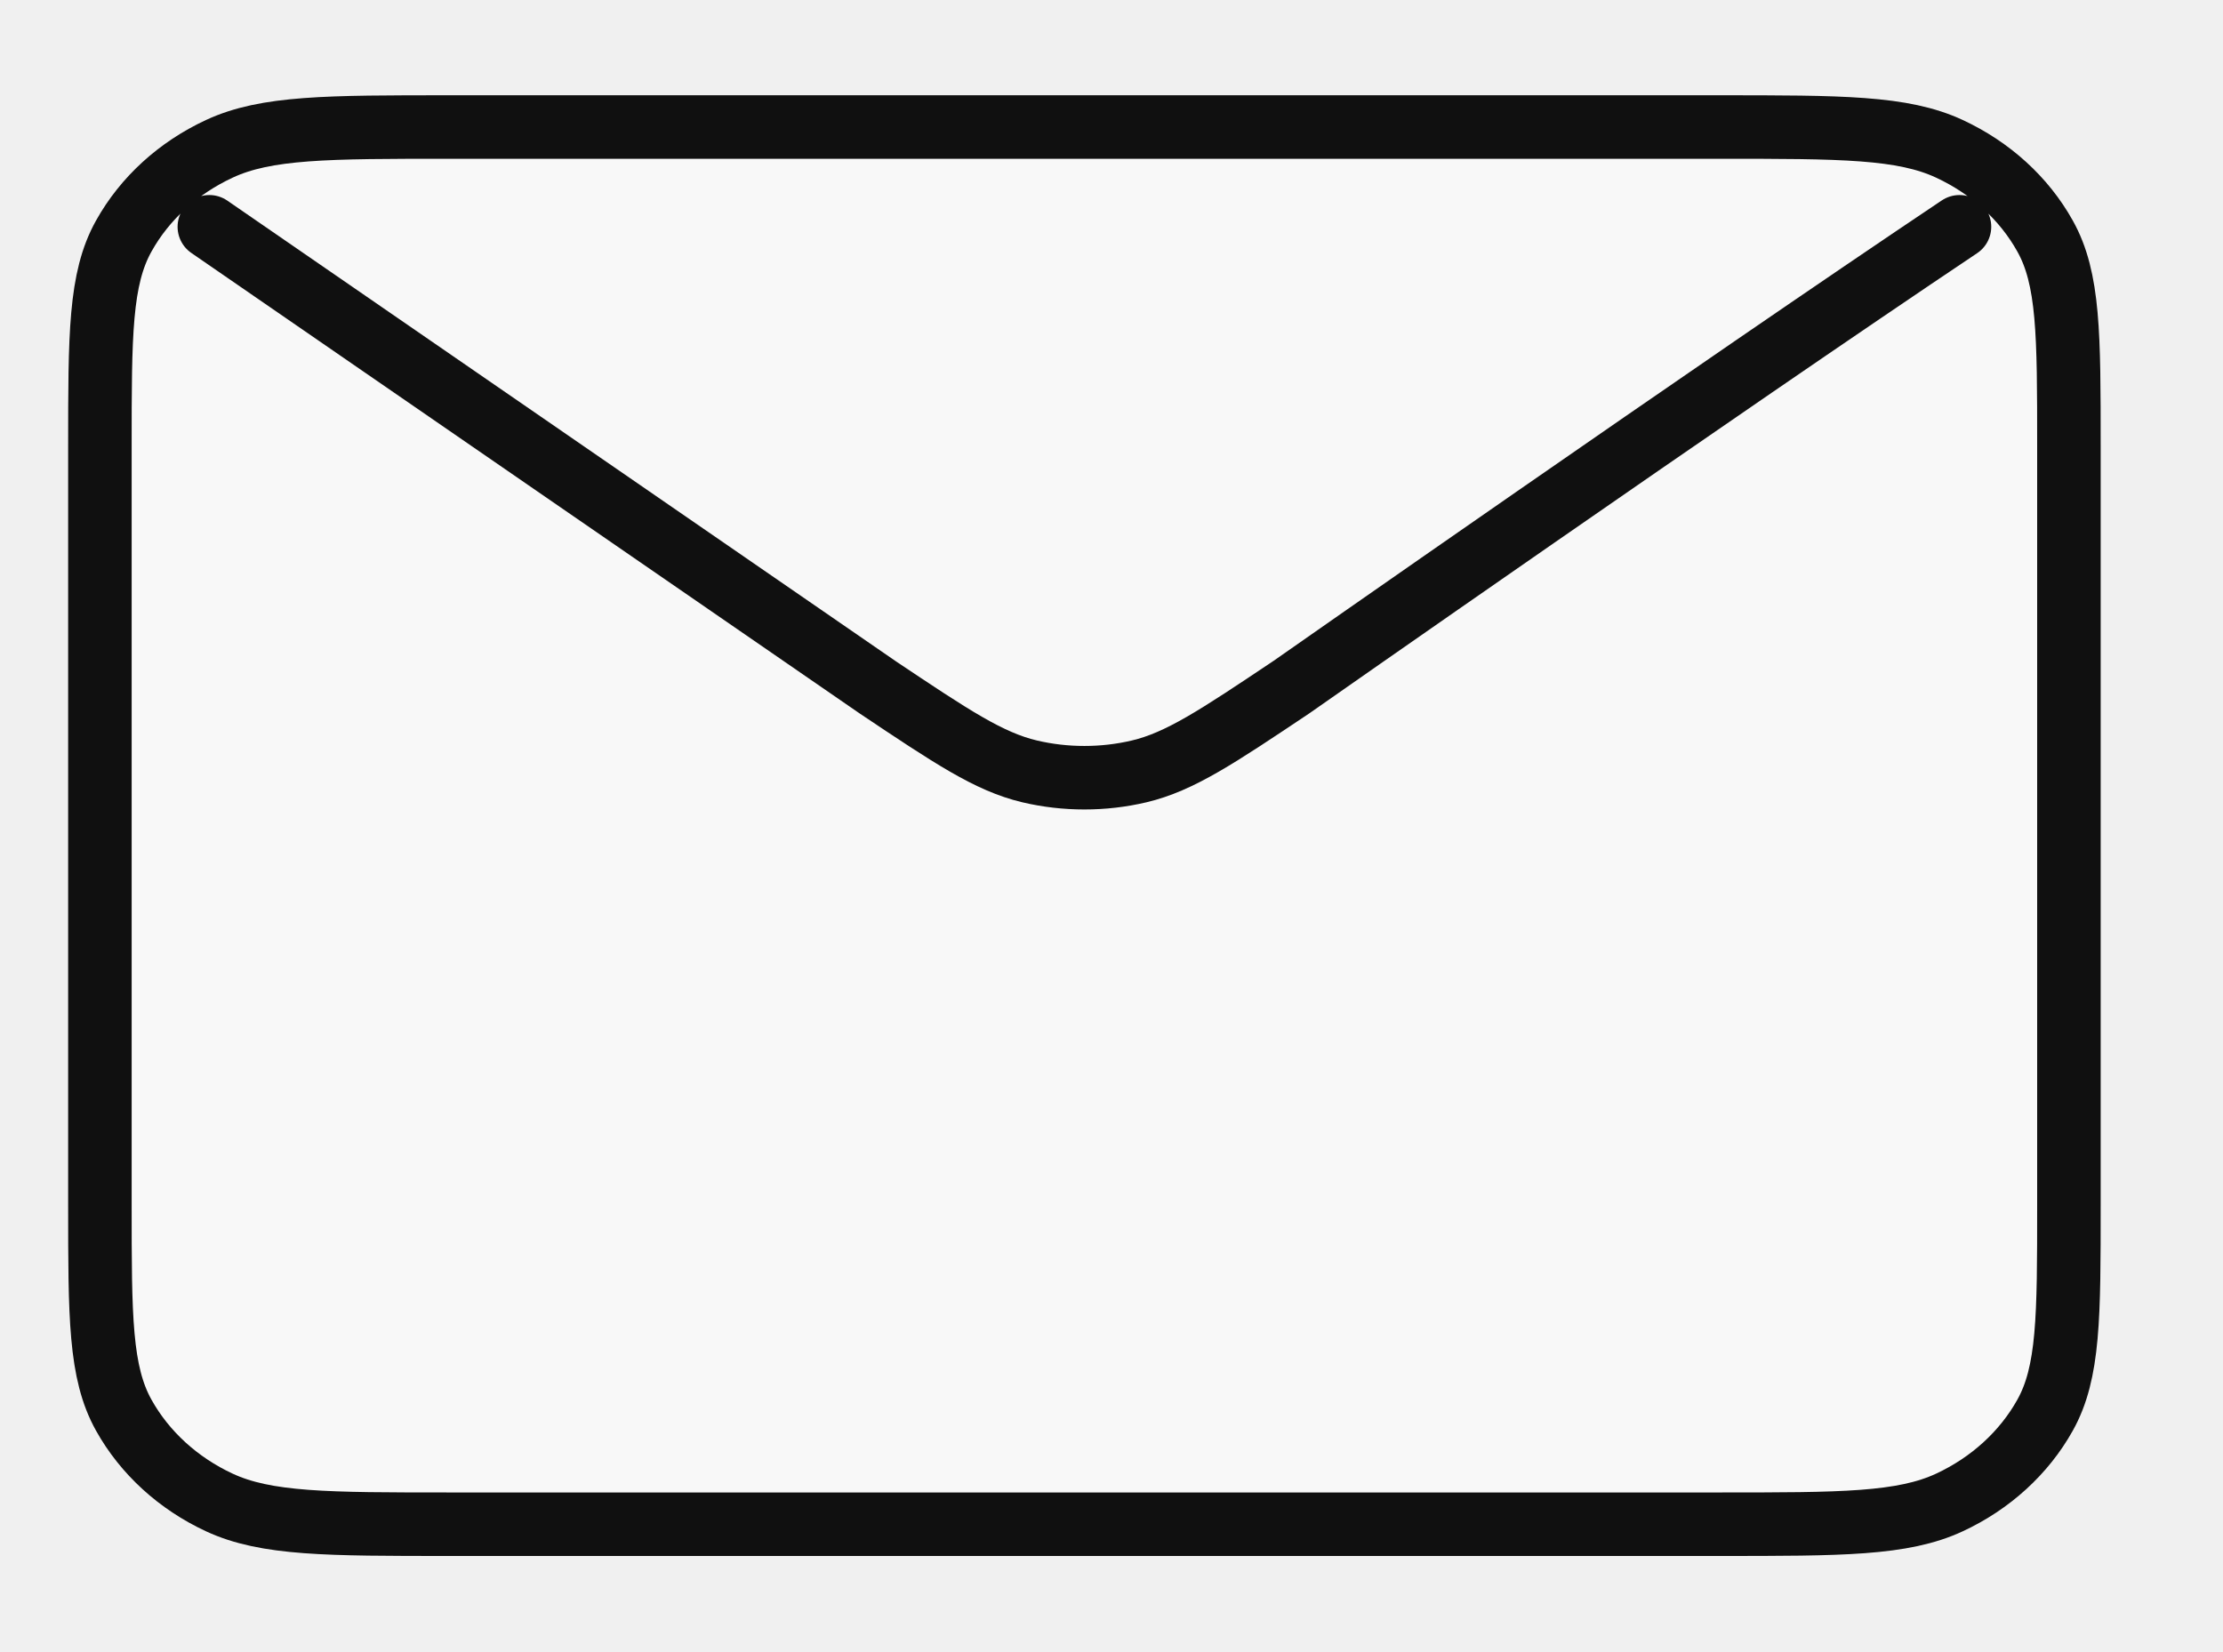
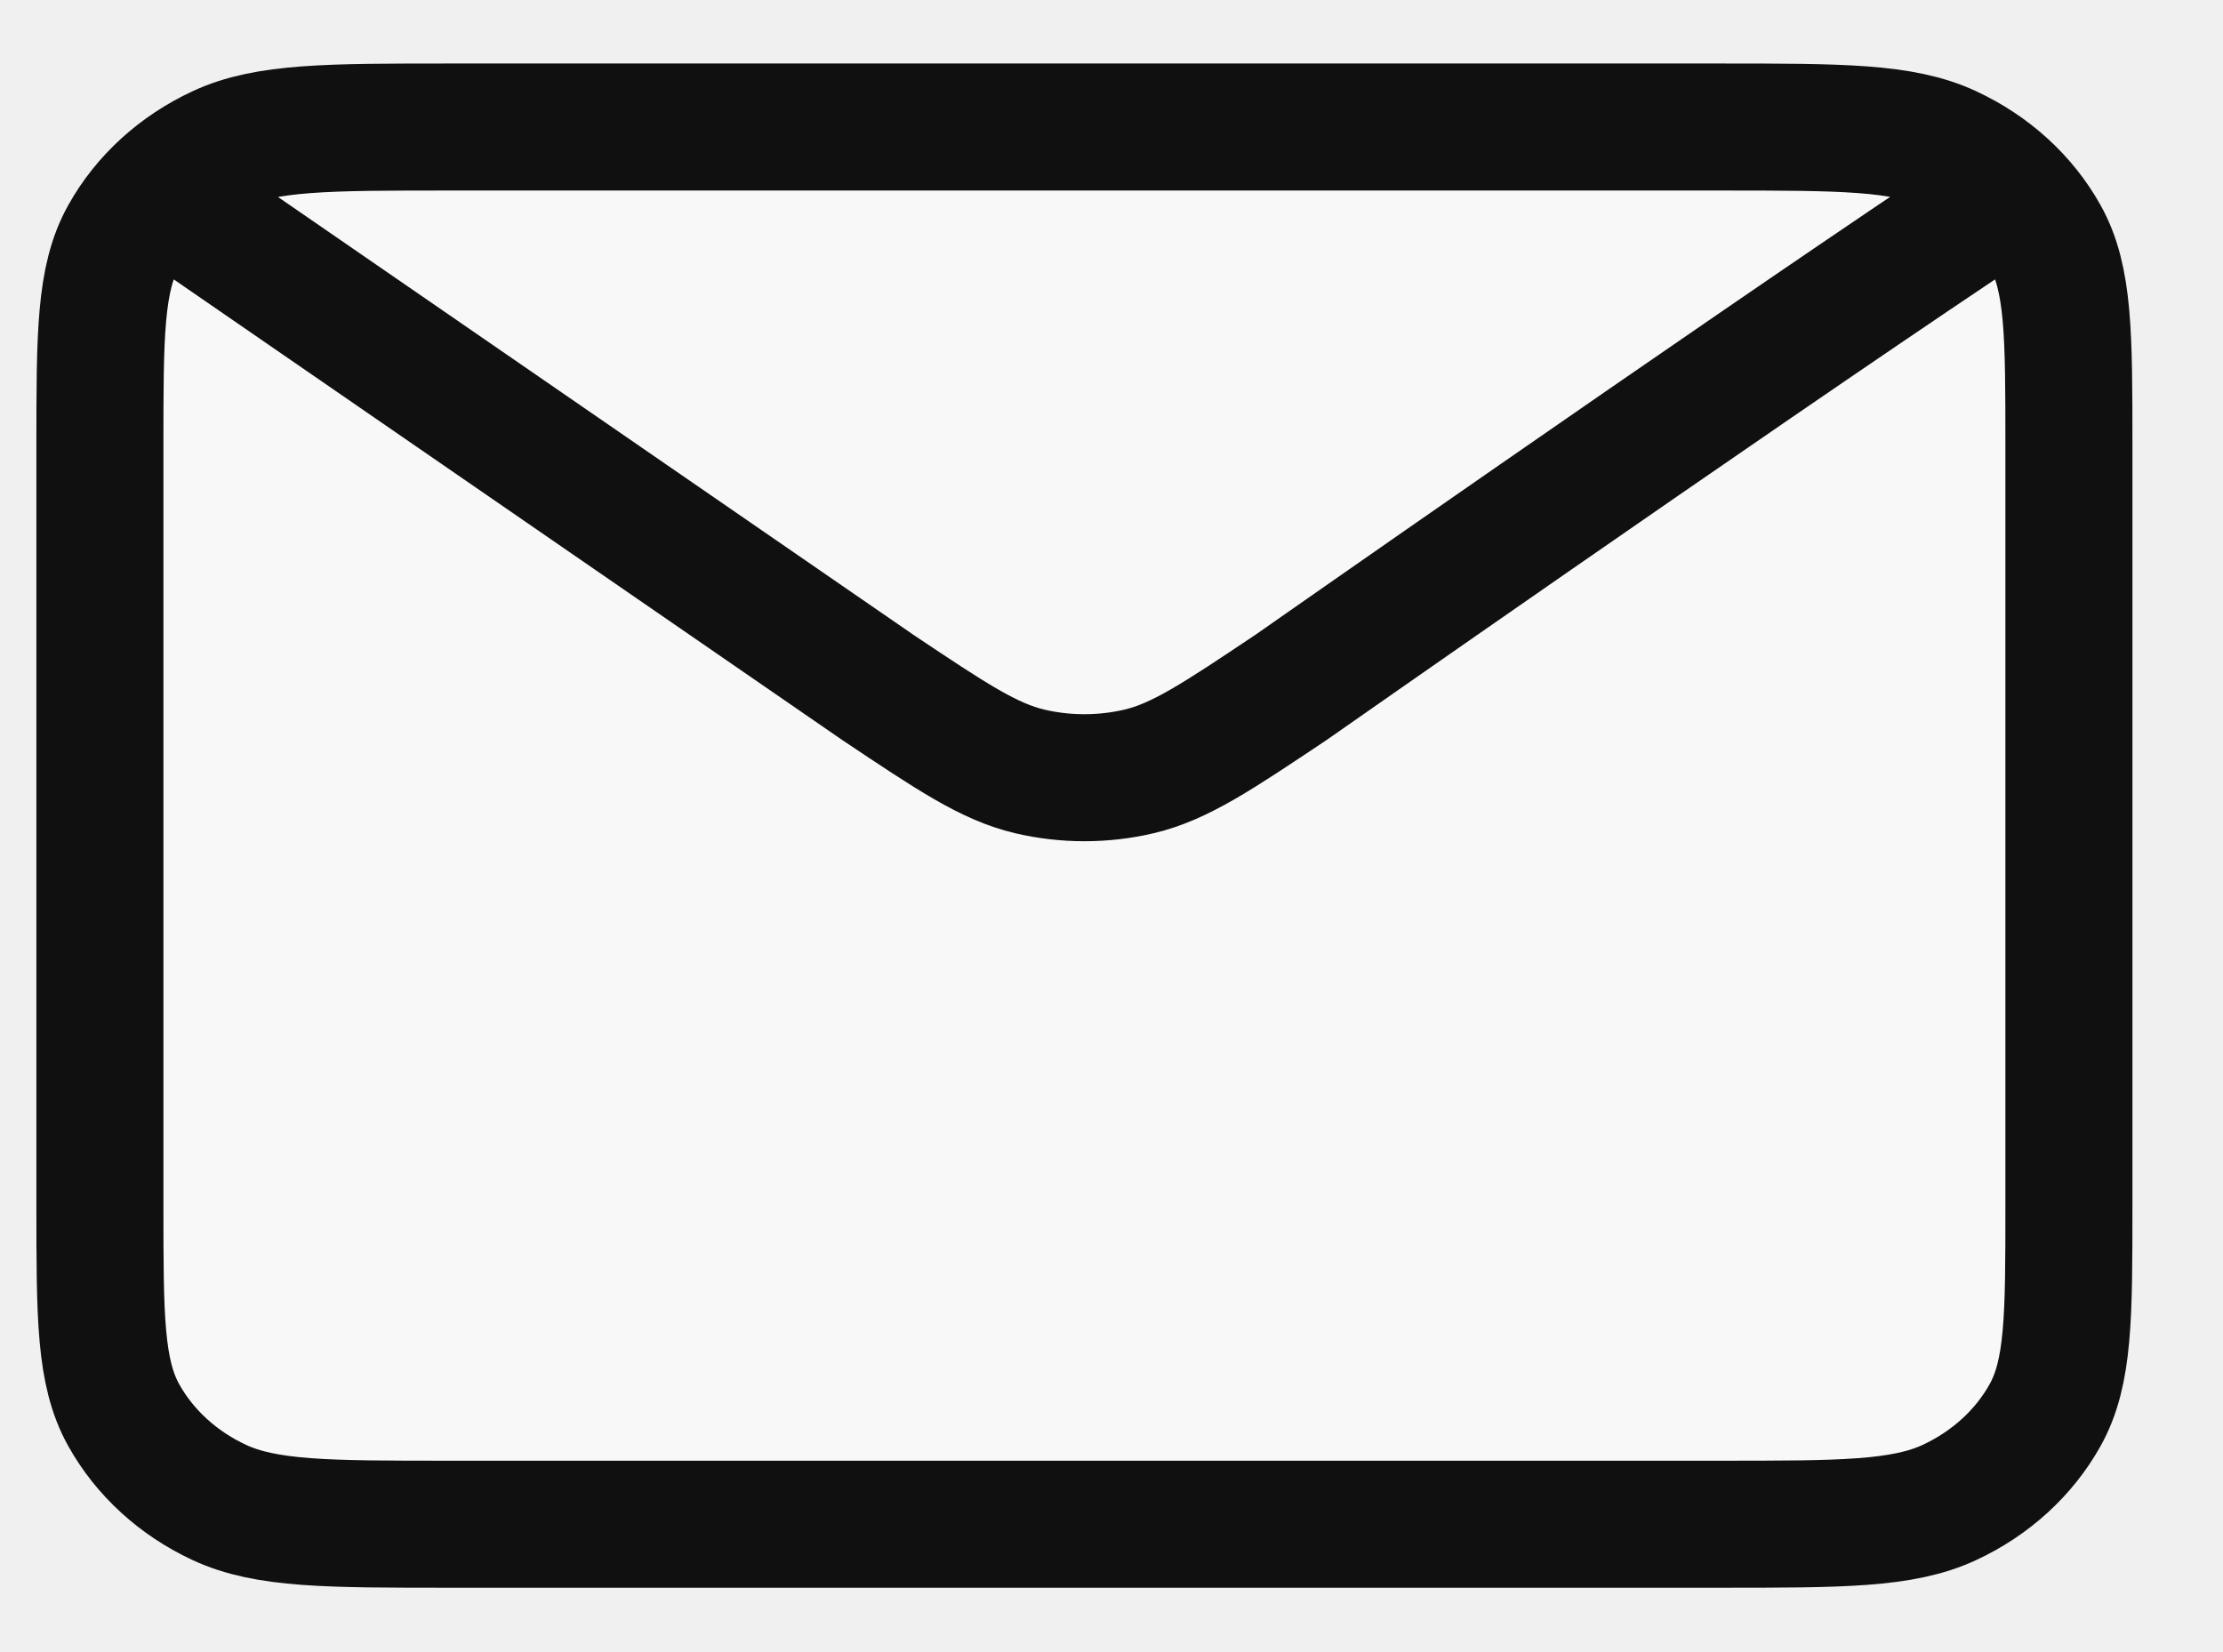
<svg xmlns="http://www.w3.org/2000/svg" width="35" height="26" viewBox="0 0 35 26" fill="none">
  <path d="M1.573 7.029V18.972C1.573 20.732 1.573 21.611 1.949 22.284C2.279 22.875 2.806 23.357 3.454 23.658C4.19 24 5.154 24 7.079 24H27.068C28.993 24 29.956 24 30.692 23.658C31.34 23.357 31.868 22.875 32.198 22.284C32.574 21.612 32.574 20.734 32.574 18.977V7.024C32.574 5.267 32.574 4.387 32.198 3.716C31.868 3.124 31.34 2.644 30.692 2.343C29.955 2 28.992 2 27.063 2H7.085C5.156 2 4.191 2 3.454 2.343C2.806 2.644 2.279 3.124 1.949 3.716C1.573 4.388 1.573 5.269 1.573 7.029Z" fill="white" fill-opacity="0.5" />
-   <path d="M3.296 3.571L13.814 10.819L13.818 10.822C14.986 11.603 15.57 11.994 16.21 12.146C16.776 12.279 17.371 12.279 17.936 12.146C18.577 11.994 19.163 11.602 20.333 10.819C20.333 10.819 27.08 6.095 30.851 3.571M1.573 18.972V7.029C1.573 5.269 1.573 4.388 1.949 3.716C2.279 3.124 2.806 2.644 3.454 2.343C4.191 2 5.156 2 7.085 2H27.063C28.992 2 29.955 2 30.692 2.343C31.34 2.644 31.868 3.124 32.198 3.716C32.574 4.387 32.574 5.267 32.574 7.024V18.977C32.574 20.734 32.574 21.612 32.198 22.284C31.868 22.875 31.34 23.357 30.692 23.658C29.956 24 28.993 24 27.068 24H7.079C5.154 24 4.19 24 3.454 23.658C2.806 23.357 2.279 22.875 1.949 22.284C1.573 21.611 1.573 20.732 1.573 18.972Z" stroke="#101010" stroke-width="1" stroke-linecap="round" stroke-linejoin="round" />
+   <path d="M3.296 3.571L13.814 10.819L13.818 10.822C14.986 11.603 15.57 11.994 16.21 12.146C16.776 12.279 17.371 12.279 17.936 12.146C18.577 11.994 19.163 11.602 20.333 10.819C20.333 10.819 27.08 6.095 30.851 3.571M1.573 18.972V7.029C1.573 5.269 1.573 4.388 1.949 3.716C2.279 3.124 2.806 2.644 3.454 2.343C4.191 2 5.156 2 7.085 2H27.063C28.992 2 29.955 2 30.692 2.343C31.34 2.644 31.868 3.124 32.198 3.716C32.574 4.387 32.574 5.267 32.574 7.024V18.977C32.574 20.734 32.574 21.612 32.198 22.284C31.868 22.875 31.34 23.357 30.692 23.658C29.956 24 28.993 24 27.068 24H7.079C5.154 24 4.19 24 3.454 23.658C2.806 23.357 2.279 22.875 1.949 22.284C1.573 21.611 1.573 20.732 1.573 18.972Z" stroke="#101010" stroke-width="2" stroke-linecap="round" stroke-linejoin="round" />
</svg>
